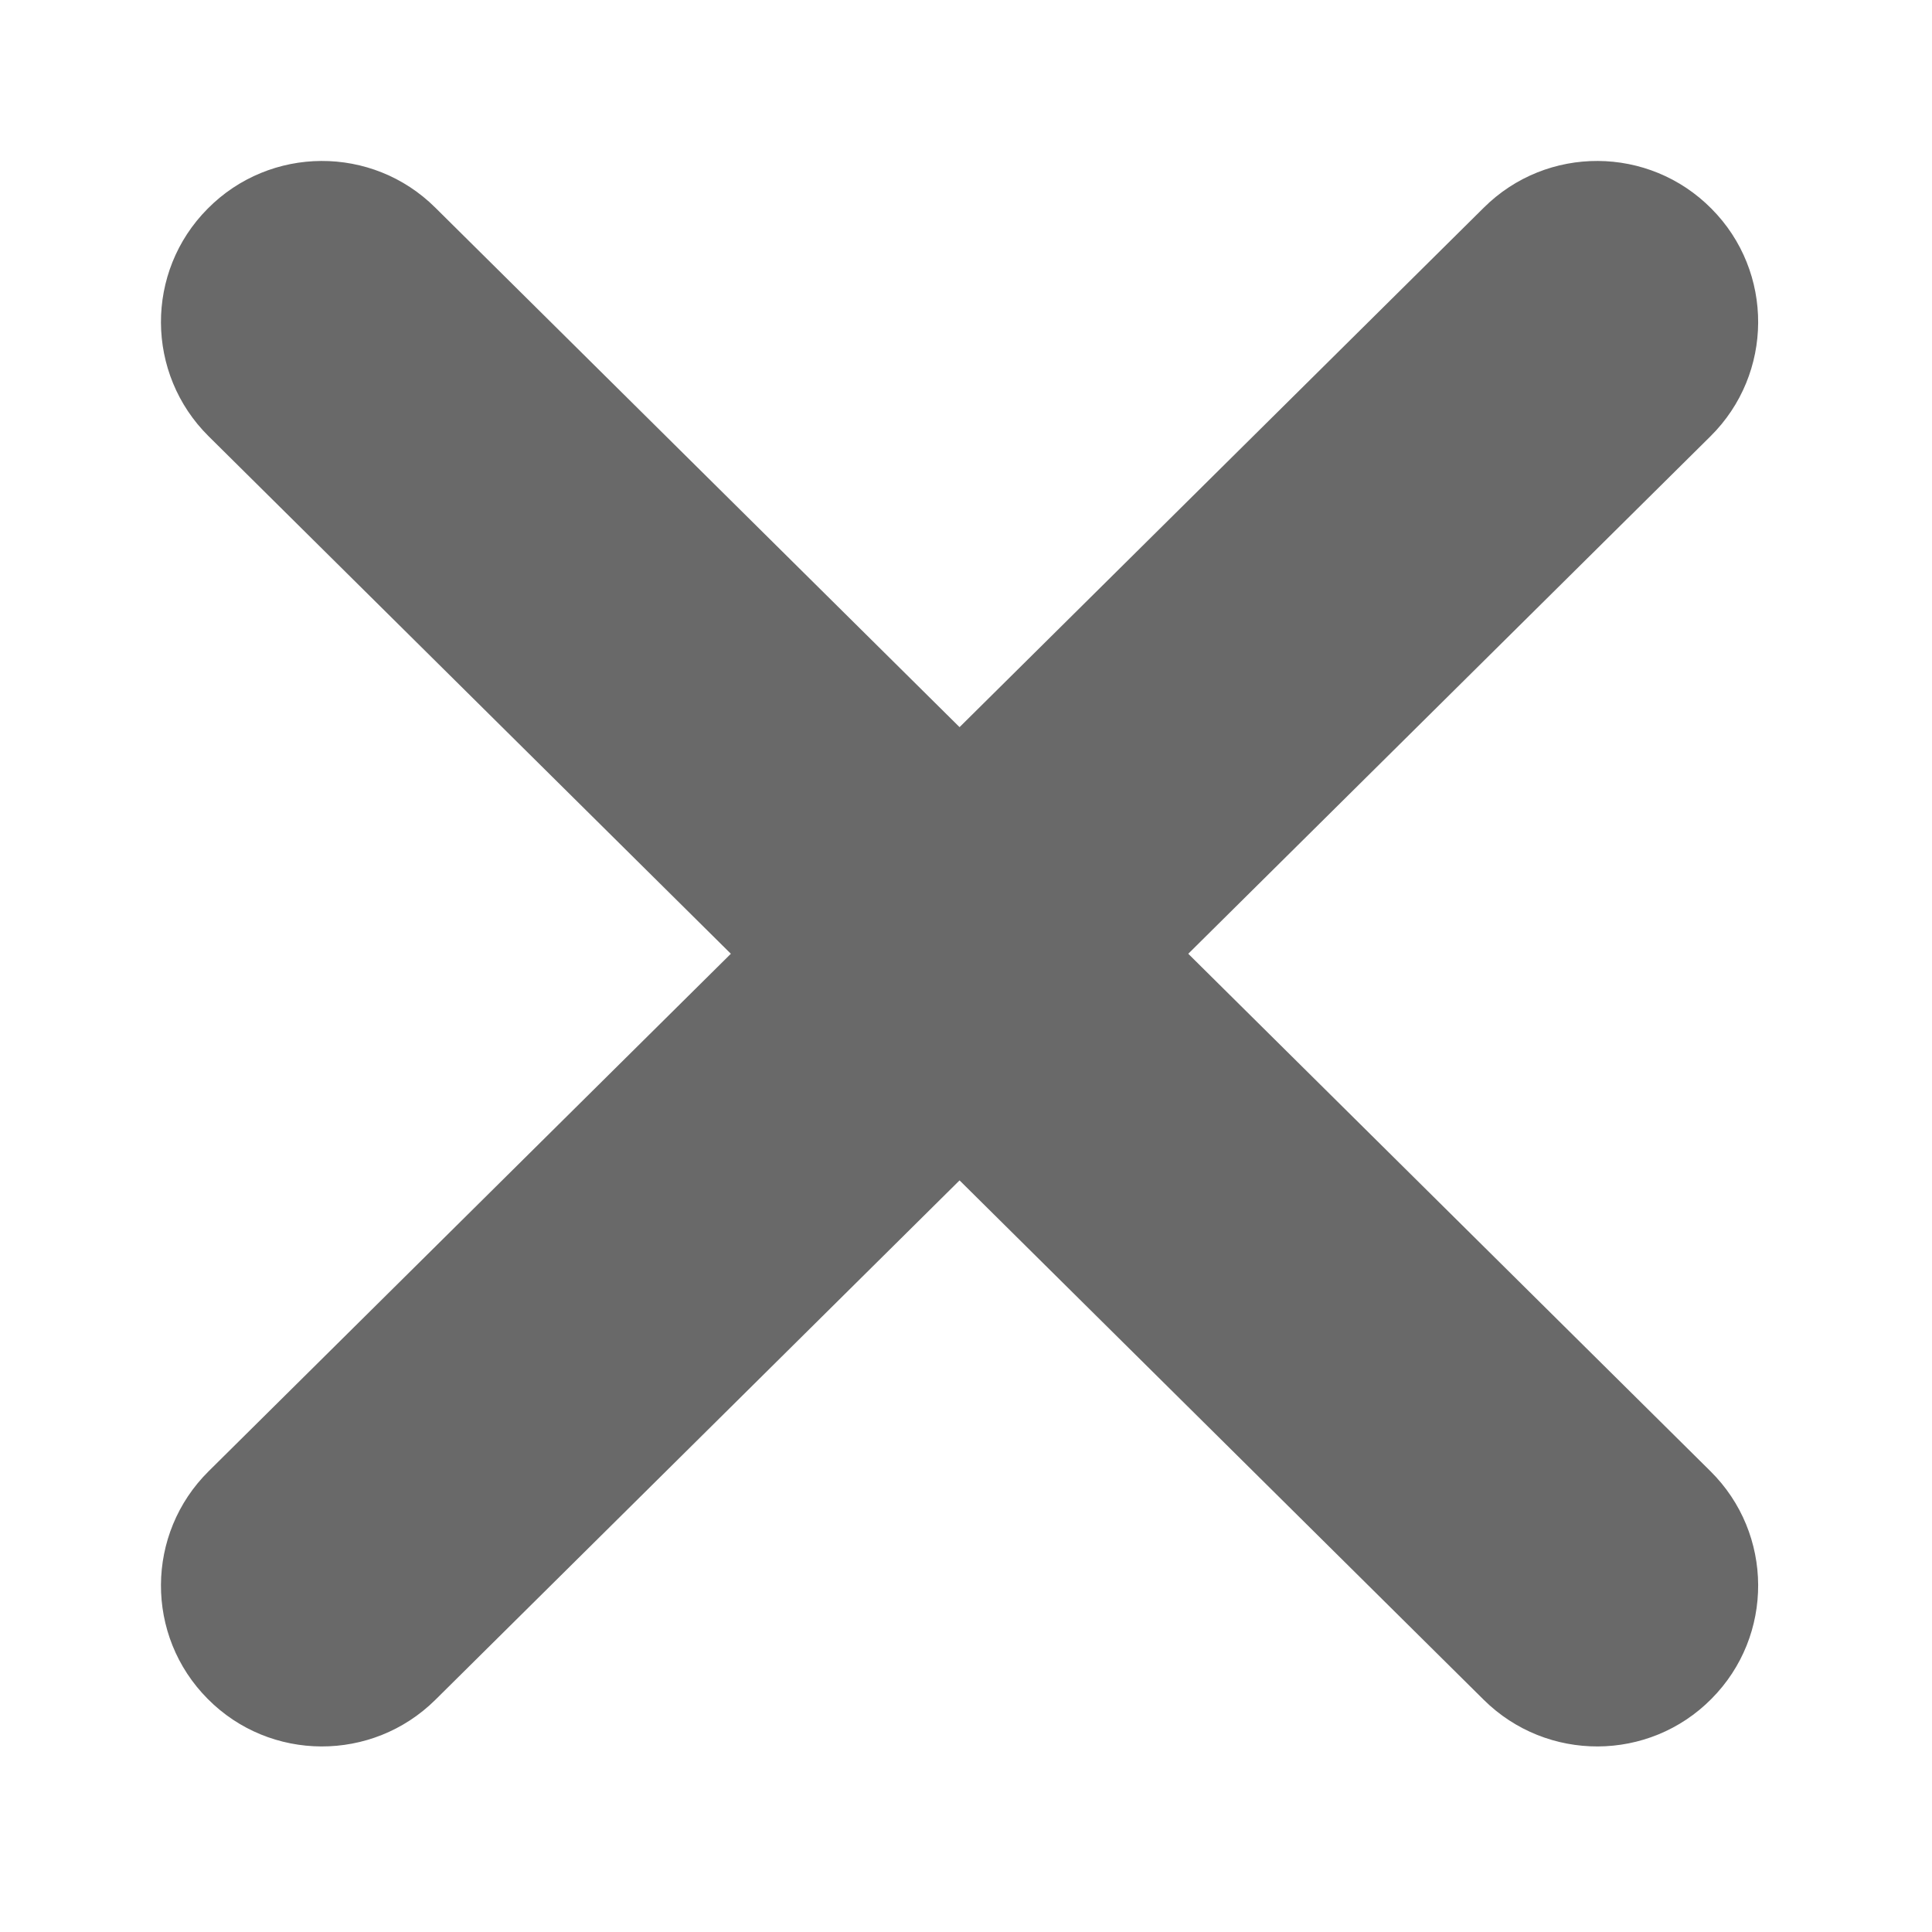
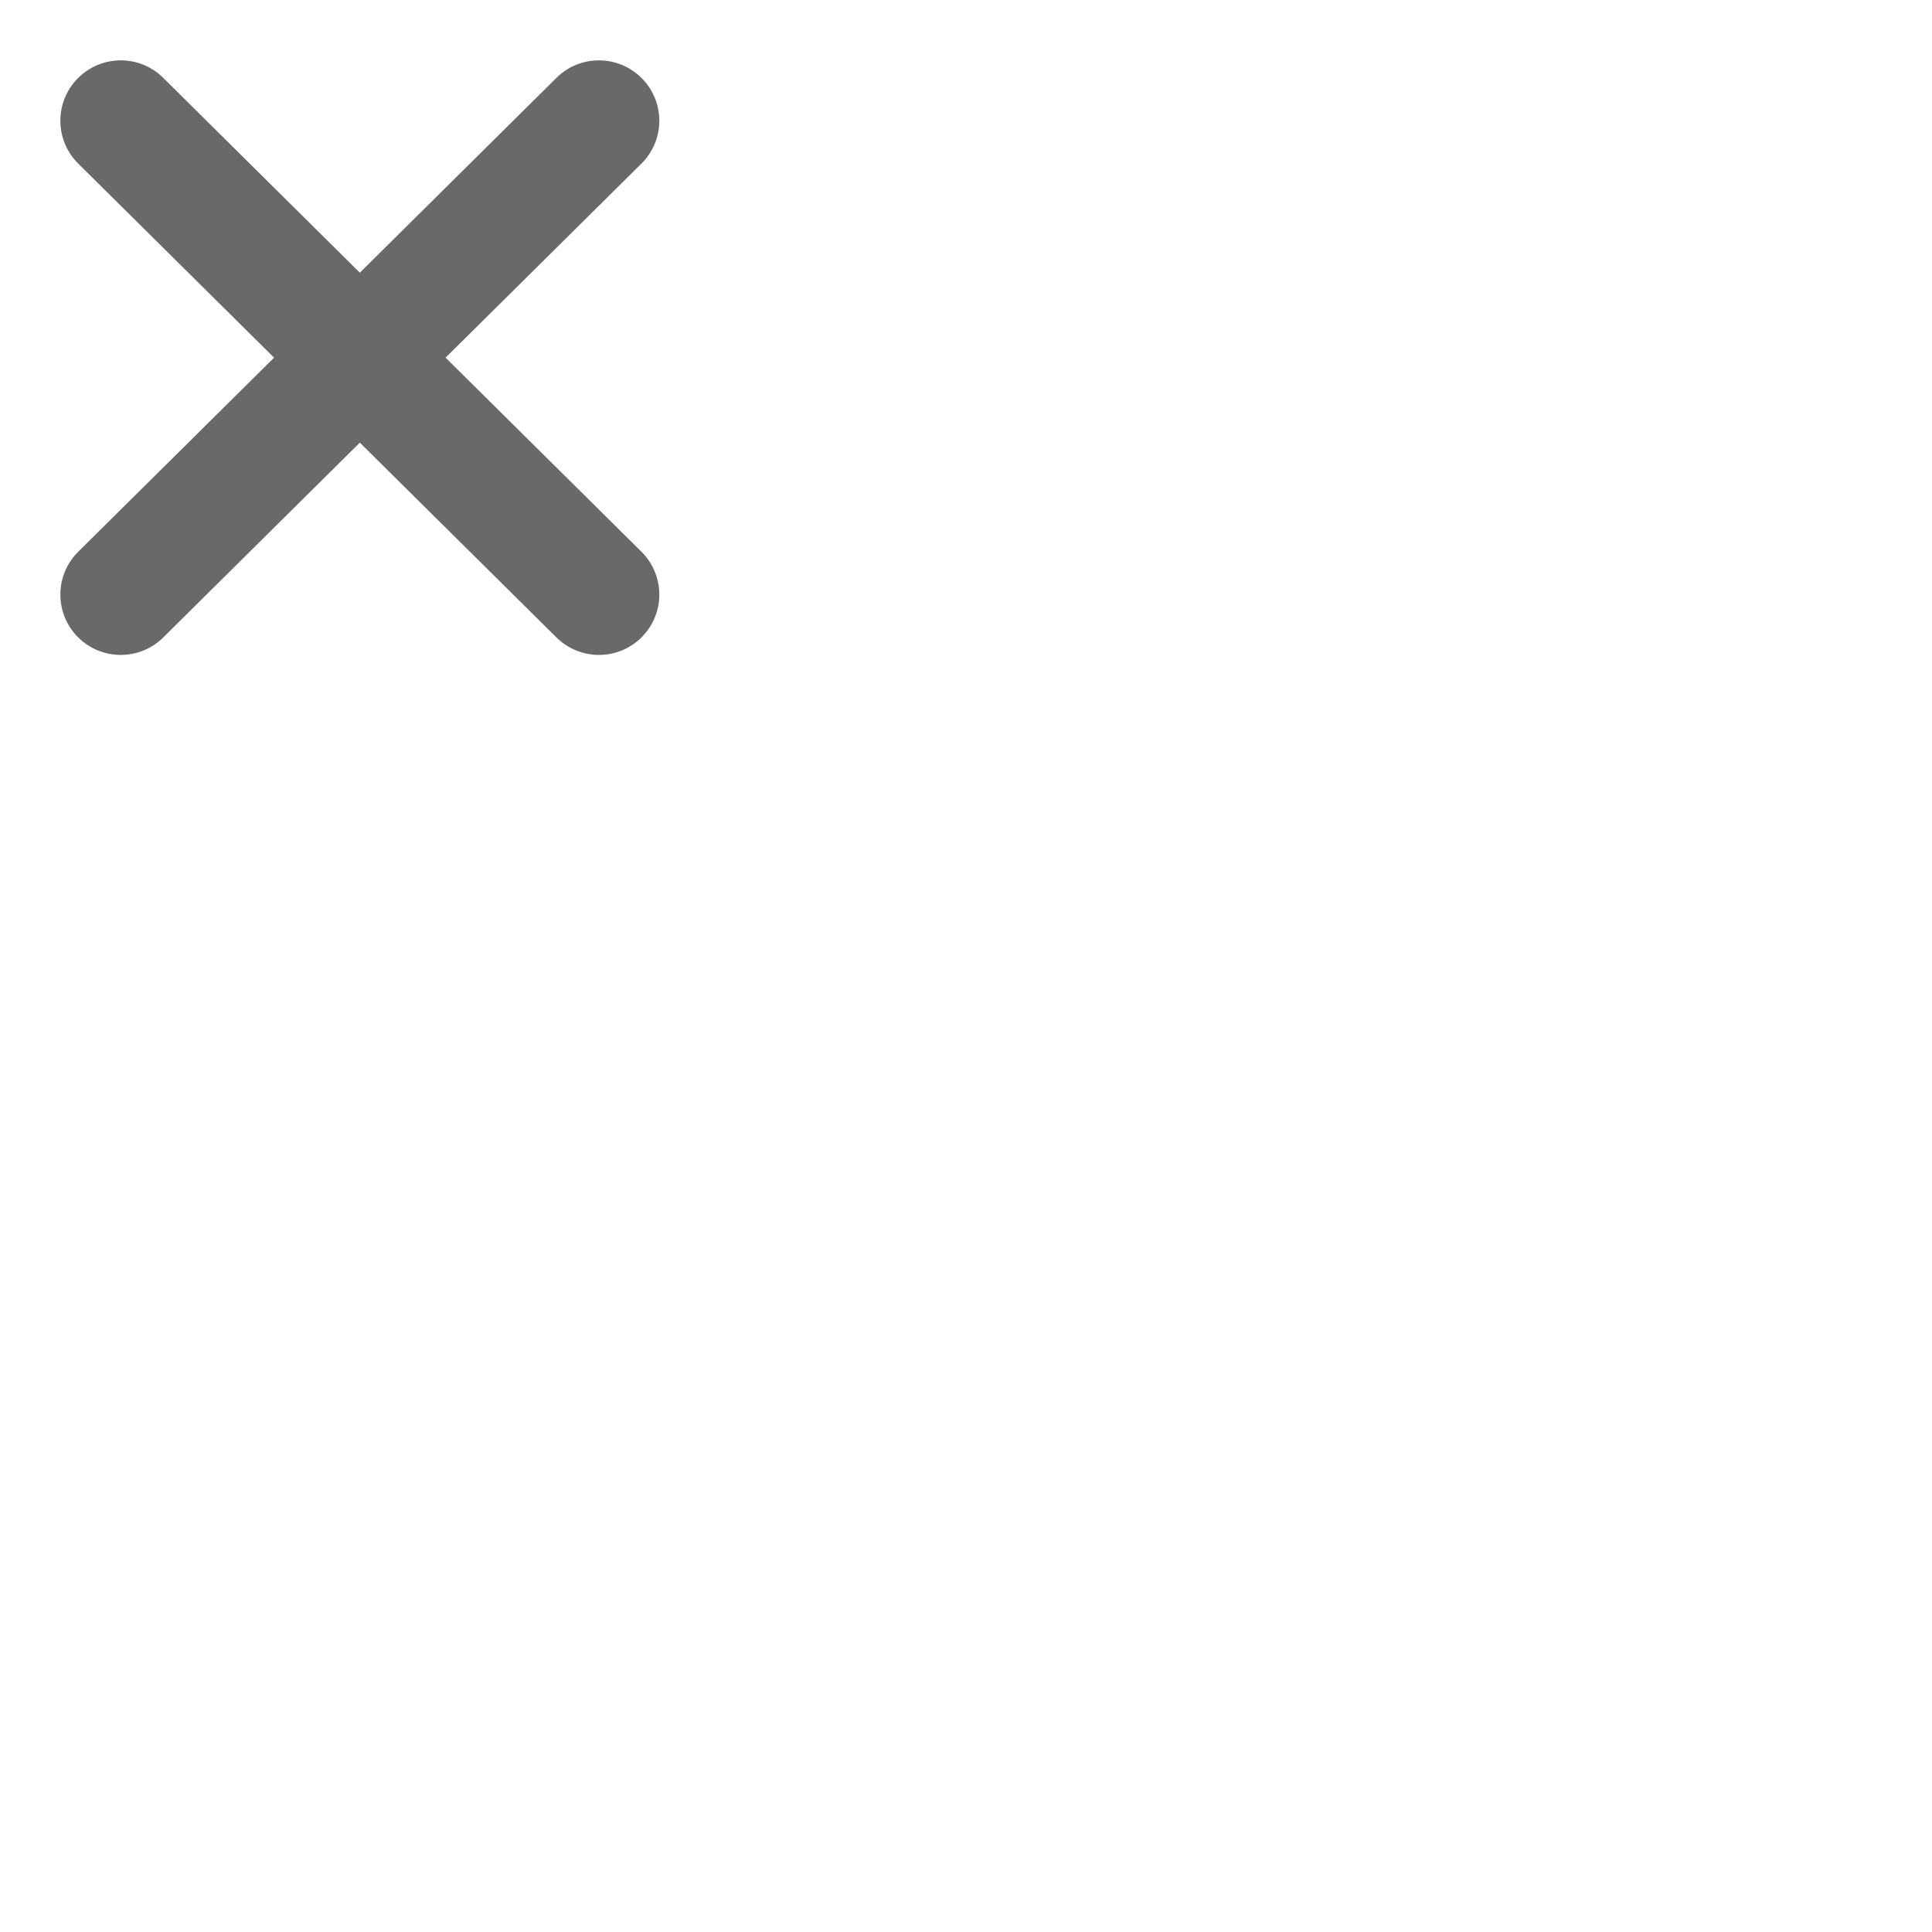
- <svg xmlns="http://www.w3.org/2000/svg" width="6px" height="6px" viewBox="0 0 6 6" version="1.1">
+ <svg xmlns="http://www.w3.org/2000/svg" width="16px" height="16px" viewBox="0 0 16 16" version="1.1">
  <path d="M1.352,5.279 L5.312,1.355 C5.508,1.161 5.51,0.844 5.315,0.648 C5.121,0.452 4.804,0.45 4.608,0.645 L0.648,4.569 C0.452,4.763 0.45,5.08 0.645,5.276 C0.839,5.472 1.156,5.473 1.352,5.279 L1.352,5.279 Z" id="Line" stroke="none" fill="#696969" fill-rule="evenodd" />
  <path d="M5.312,4.569 L1.352,0.645 C1.156,0.45 0.839,0.452 0.645,0.648 C0.45,0.844 0.452,1.161 0.648,1.355 L4.608,5.279 C4.804,5.473 5.121,5.472 5.315,5.276 C5.51,5.08 5.508,4.763 5.312,4.569 L5.312,4.569 Z" id="Line-Copy-2" stroke="none" fill="#696969" fill-rule="evenodd" />
</svg>
